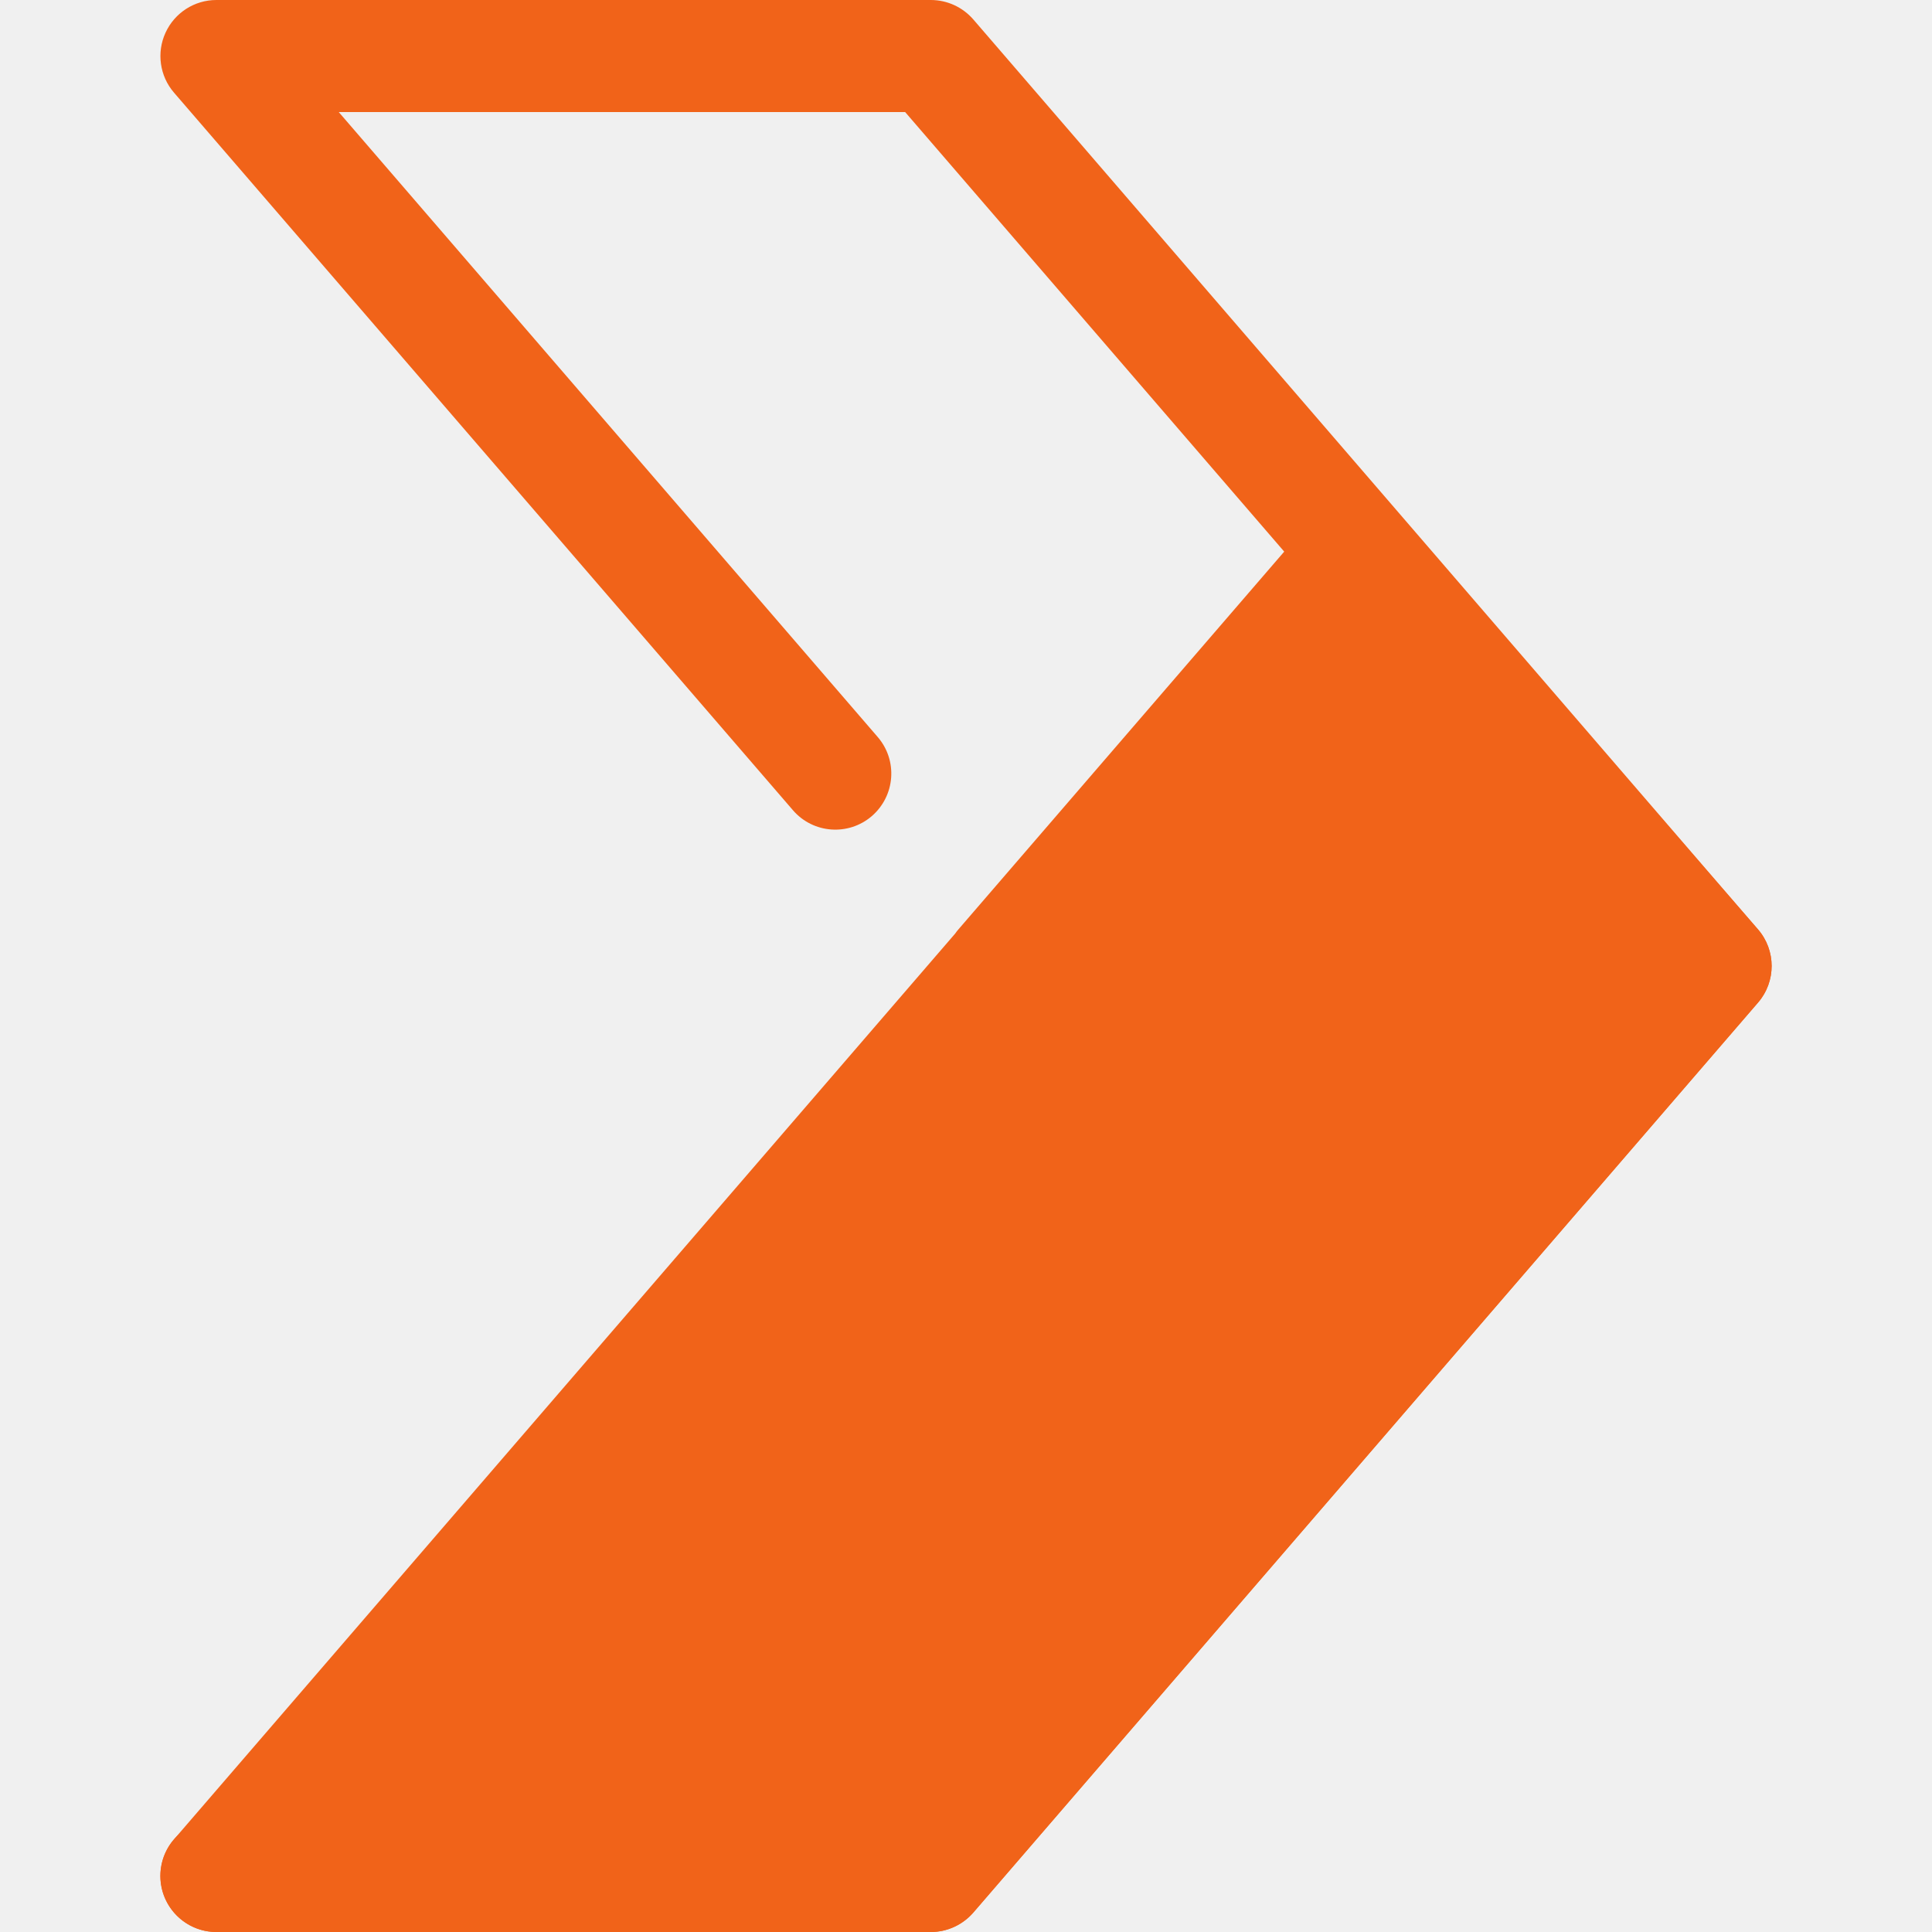
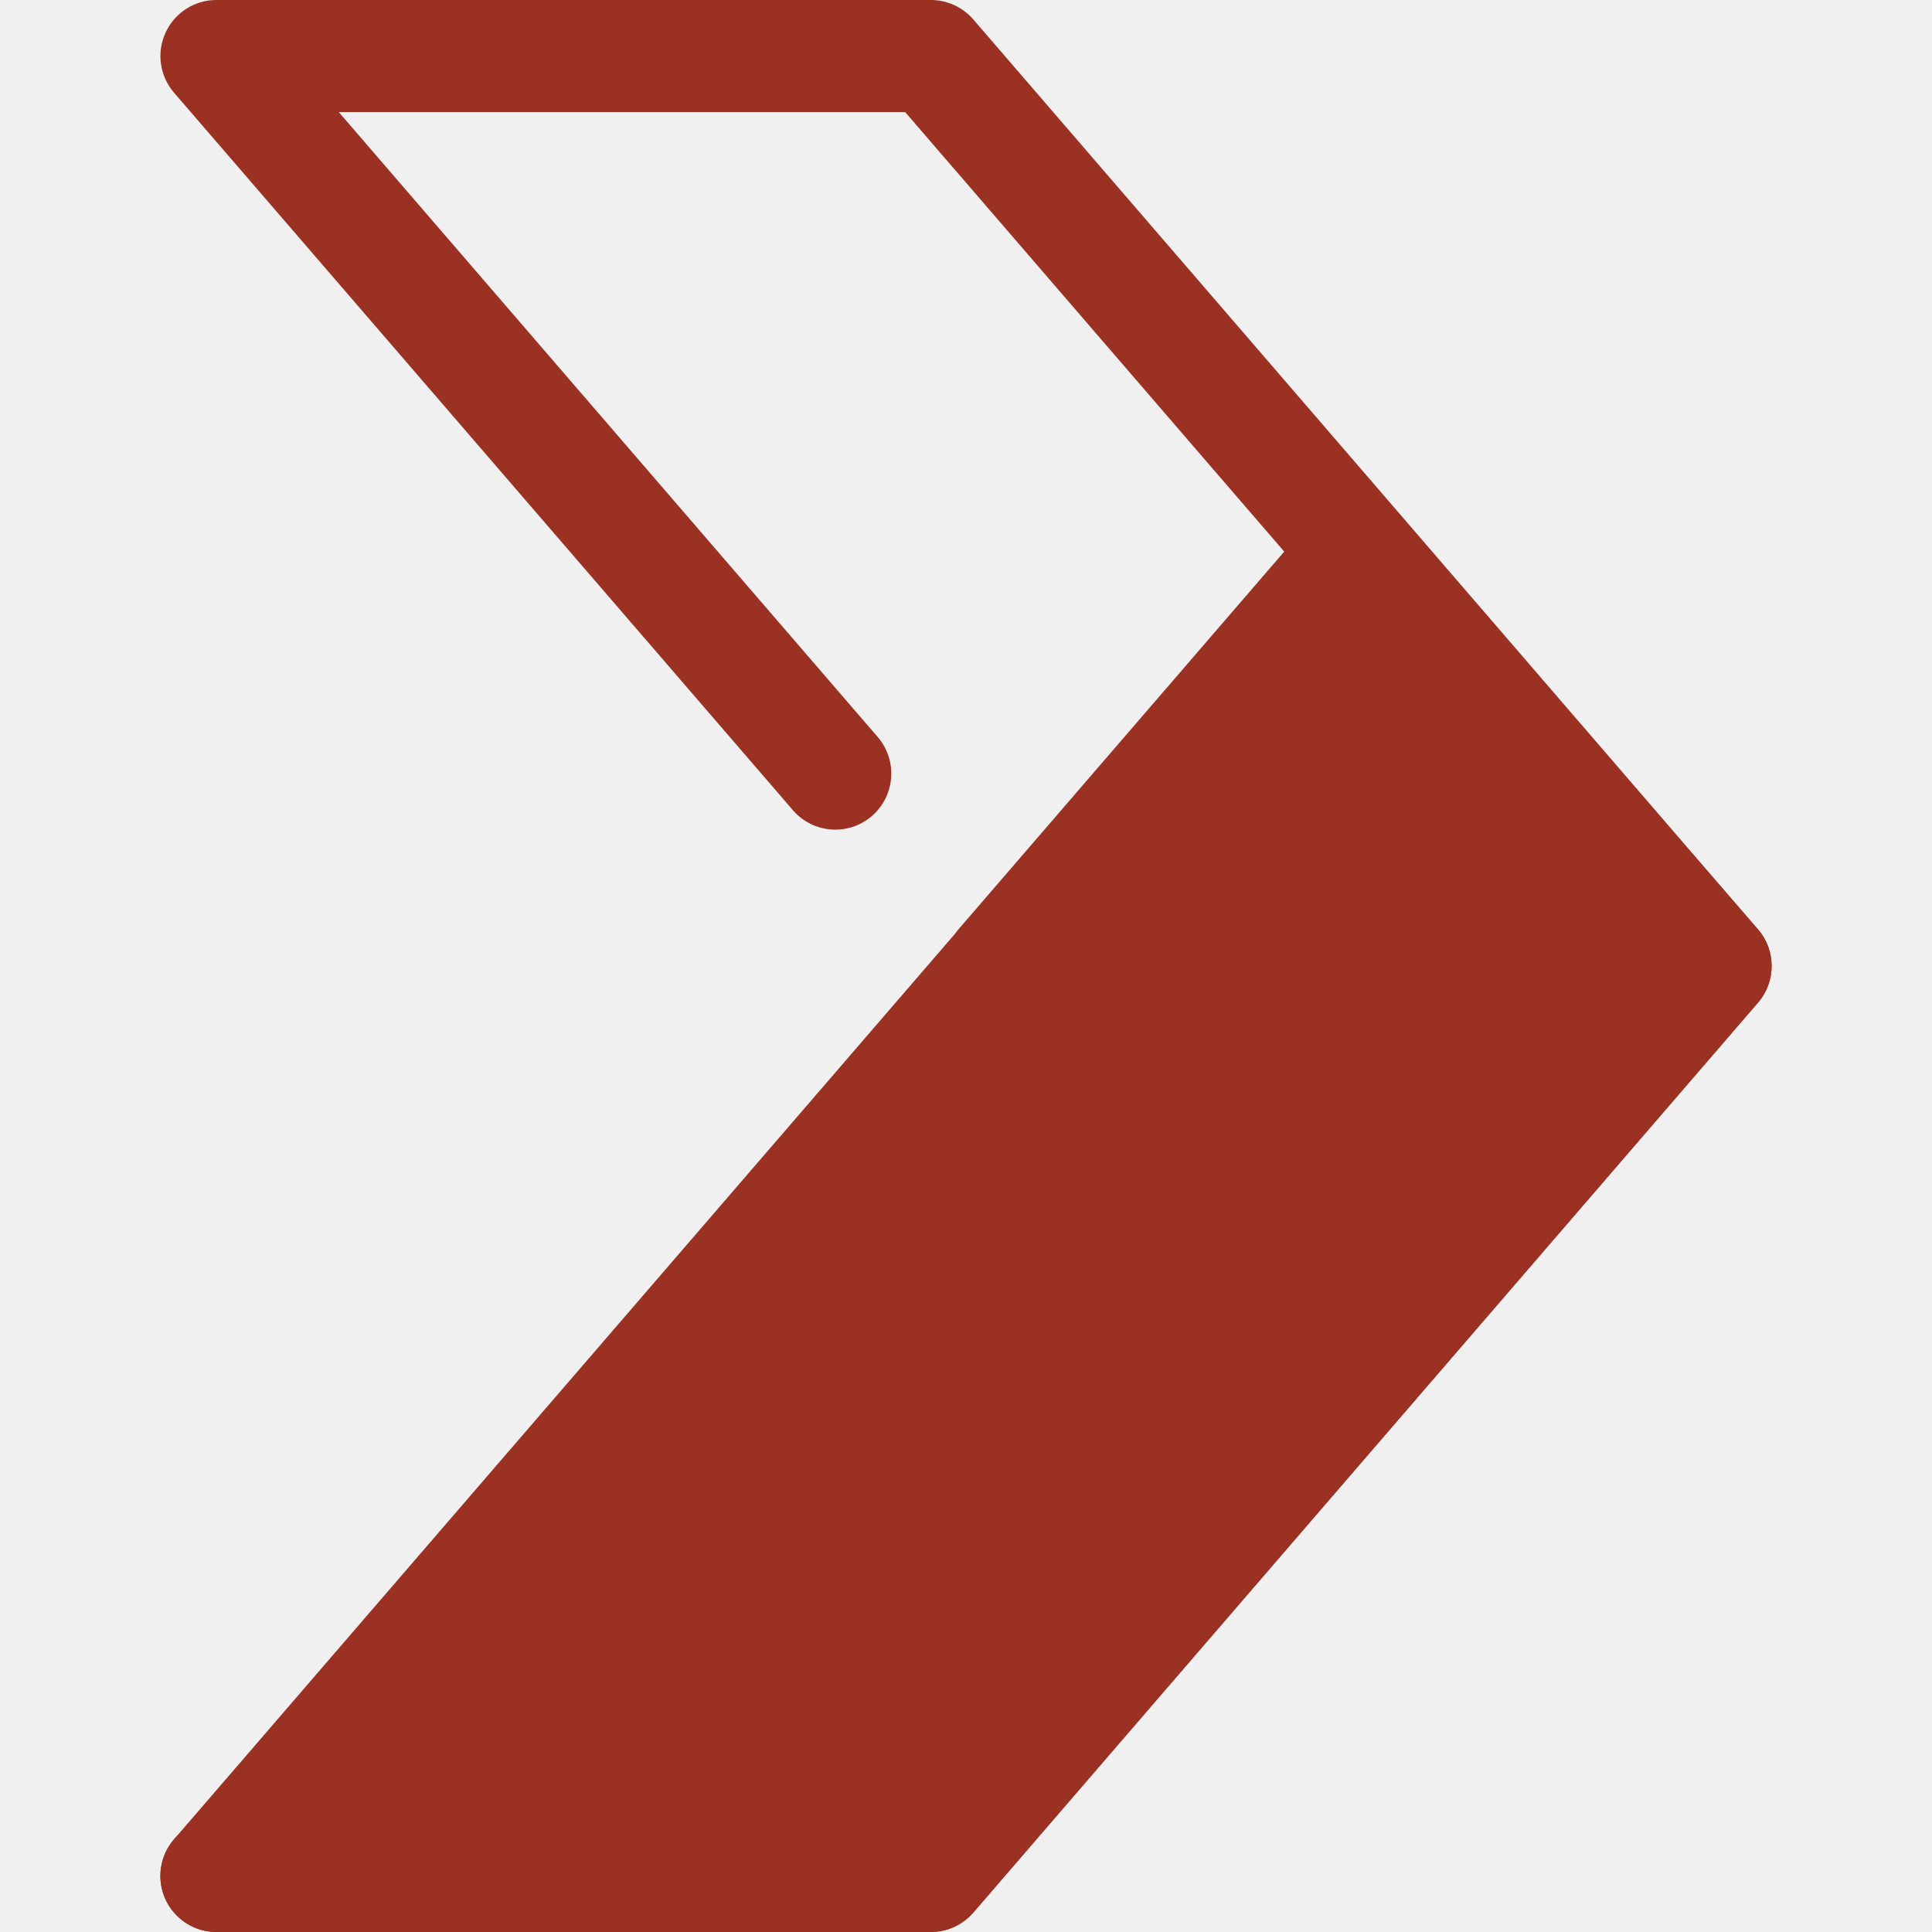
<svg xmlns="http://www.w3.org/2000/svg" width="18" height="18" viewBox="0 0 18 18" fill="none">
  <g clip-path="url(#clip0_6_2070)">
-     <path d="M8.672 18H2.016C1.728 18 1.494 17.766 1.494 17.478C1.494 17.189 1.728 16.956 2.016 16.956H8.433L15.294 9L8.433 1.044H3.156L8.177 6.866C8.366 7.085 8.341 7.414 8.123 7.603C7.905 7.791 7.575 7.767 7.387 7.548L1.621 0.863C1.488 0.709 1.457 0.49 1.542 0.305C1.627 0.119 1.812 0 2.016 0H8.672C8.824 0 8.968 0.066 9.068 0.181L16.379 8.659C16.548 8.855 16.548 9.145 16.379 9.341L9.068 17.819C8.968 17.934 8.824 18 8.672 18Z" fill="#F16319" />
-     <path d="M15.984 9L8.672 17.478H2.017L9.328 9L9.327 8.998L12.642 5.153L15.984 9Z" fill="#F16319" />
-     <path d="M8.672 18H2.016C1.812 18 1.627 17.881 1.542 17.695C1.457 17.51 1.488 17.291 1.621 17.137L8.899 8.698C8.909 8.684 8.919 8.67 8.931 8.657L12.247 4.812C12.346 4.698 12.49 4.632 12.641 4.631C12.642 4.631 12.642 4.631 12.642 4.631C12.793 4.631 12.937 4.697 13.036 4.811L16.378 8.658C16.548 8.853 16.549 9.145 16.379 9.341L9.068 17.819C8.968 17.934 8.824 18 8.672 18ZM3.156 16.956H8.433L15.293 9.001L12.644 5.951L9.756 9.3C9.746 9.314 9.735 9.328 9.724 9.341L3.156 16.956Z" fill="#F16319" />
+     <path d="M8.672 18H2.016C1.728 18 1.494 17.766 1.494 17.478C1.494 17.189 1.728 16.956 2.016 16.956H8.433L15.294 9L8.433 1.044H3.156L8.177 6.866C8.366 7.085 8.341 7.414 8.123 7.603C7.905 7.791 7.575 7.767 7.387 7.548L1.621 0.863C1.488 0.709 1.457 0.49 1.542 0.305C1.627 0.119 1.812 0 2.016 0H8.672C8.824 0 8.968 0.066 9.068 0.181L16.379 8.659C16.548 8.855 16.548 9.145 16.379 9.341L9.068 17.819C8.968 17.934 8.824 18 8.672 18Z" fill="#9A3122" />
+     <path d="M15.984 9L8.672 17.478H2.017L9.328 9L9.327 8.998L12.642 5.153L15.984 9Z" fill="#9A3122" />
+     <path d="M8.672 18H2.016C1.812 18 1.627 17.881 1.542 17.695C1.457 17.51 1.488 17.291 1.621 17.137L8.899 8.698C8.909 8.684 8.919 8.67 8.931 8.657L12.247 4.812C12.346 4.698 12.49 4.632 12.641 4.631C12.642 4.631 12.642 4.631 12.642 4.631C12.793 4.631 12.937 4.697 13.036 4.811L16.378 8.658C16.548 8.853 16.549 9.145 16.379 9.341L9.068 17.819C8.968 17.934 8.824 18 8.672 18ZM3.156 16.956H8.433L15.293 9.001L12.644 5.951L9.756 9.3C9.746 9.314 9.735 9.328 9.724 9.341L3.156 16.956Z" fill="#9A3122" />
  </g>
  <defs>
    <clipPath id="clip0_6_2070">
      <rect width="18" height="18" fill="white" />
    </clipPath>
  </defs>
</svg>
